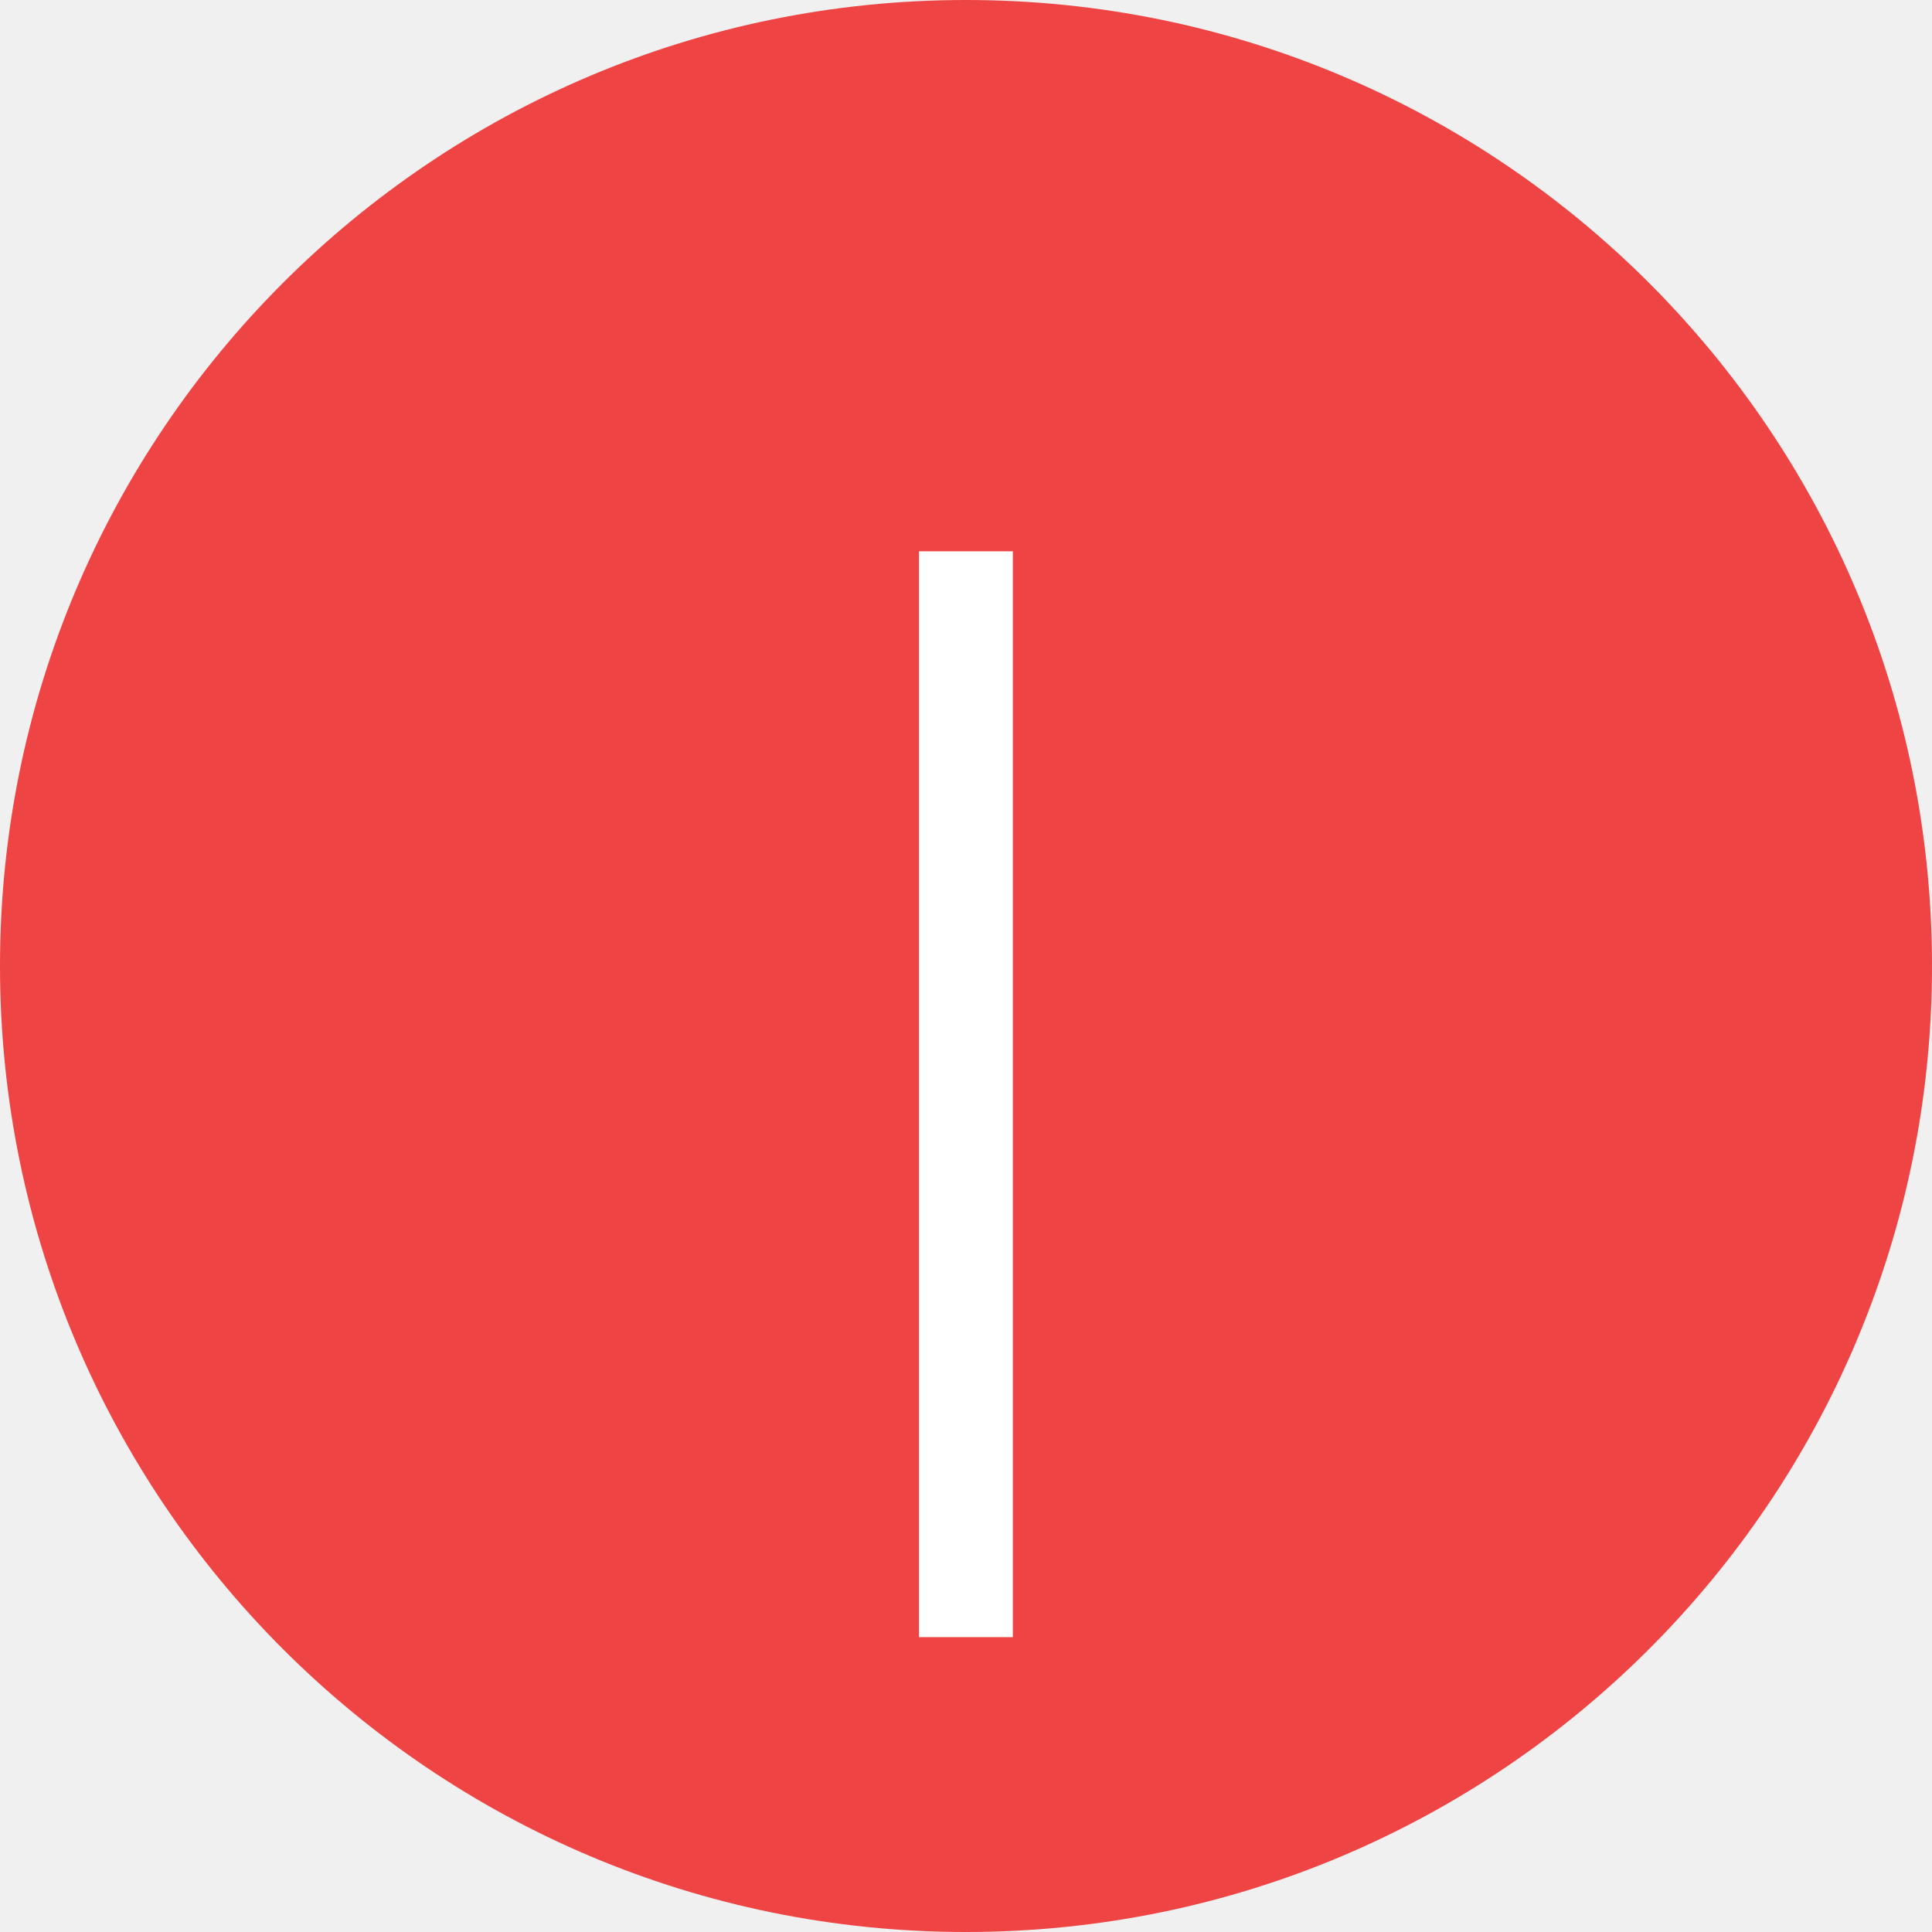
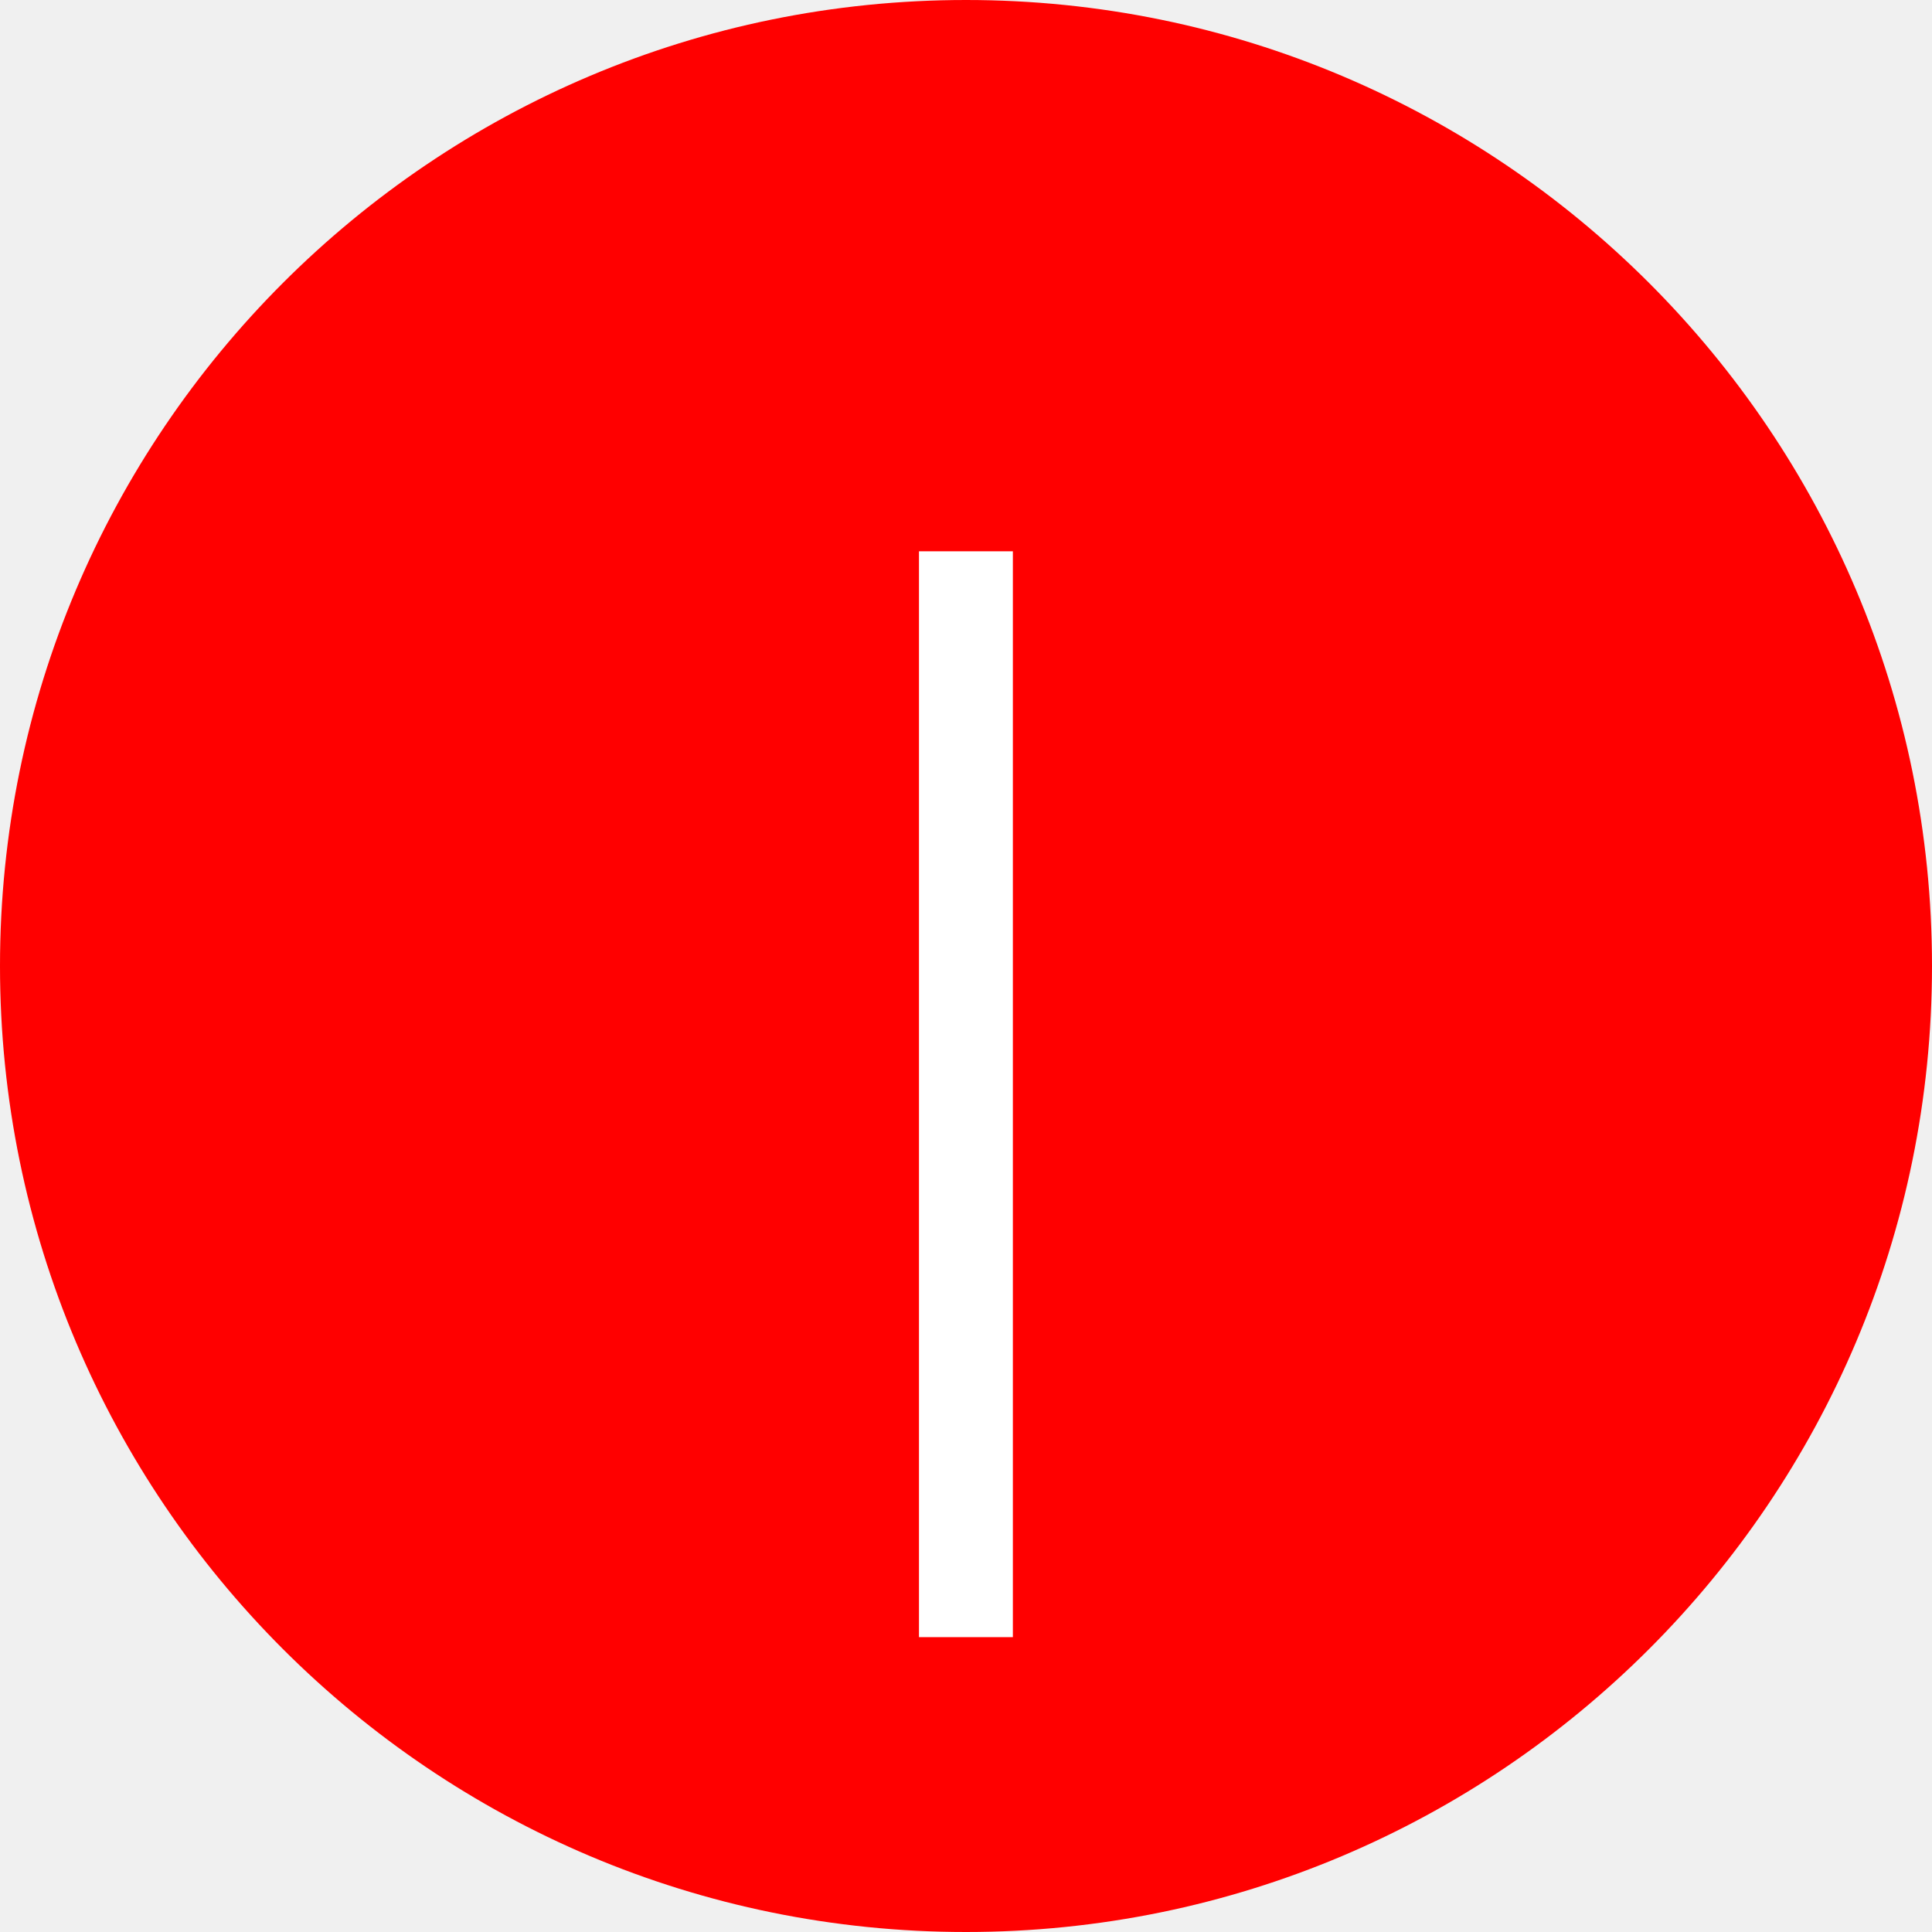
<svg xmlns="http://www.w3.org/2000/svg" viewBox="0 0 100 100">
-   <circle cx="50" cy="50" r="50" fill="#ef4444" />
+   <circle cx="50" cy="50" r="50" fill="#ff0000" />
  <text x="50" y="55" font-family="Arial, sans-serif" font-size="60" text-anchor="middle" dominant-baseline="middle" fill="white" font-weight="300">|</text>
</svg>
